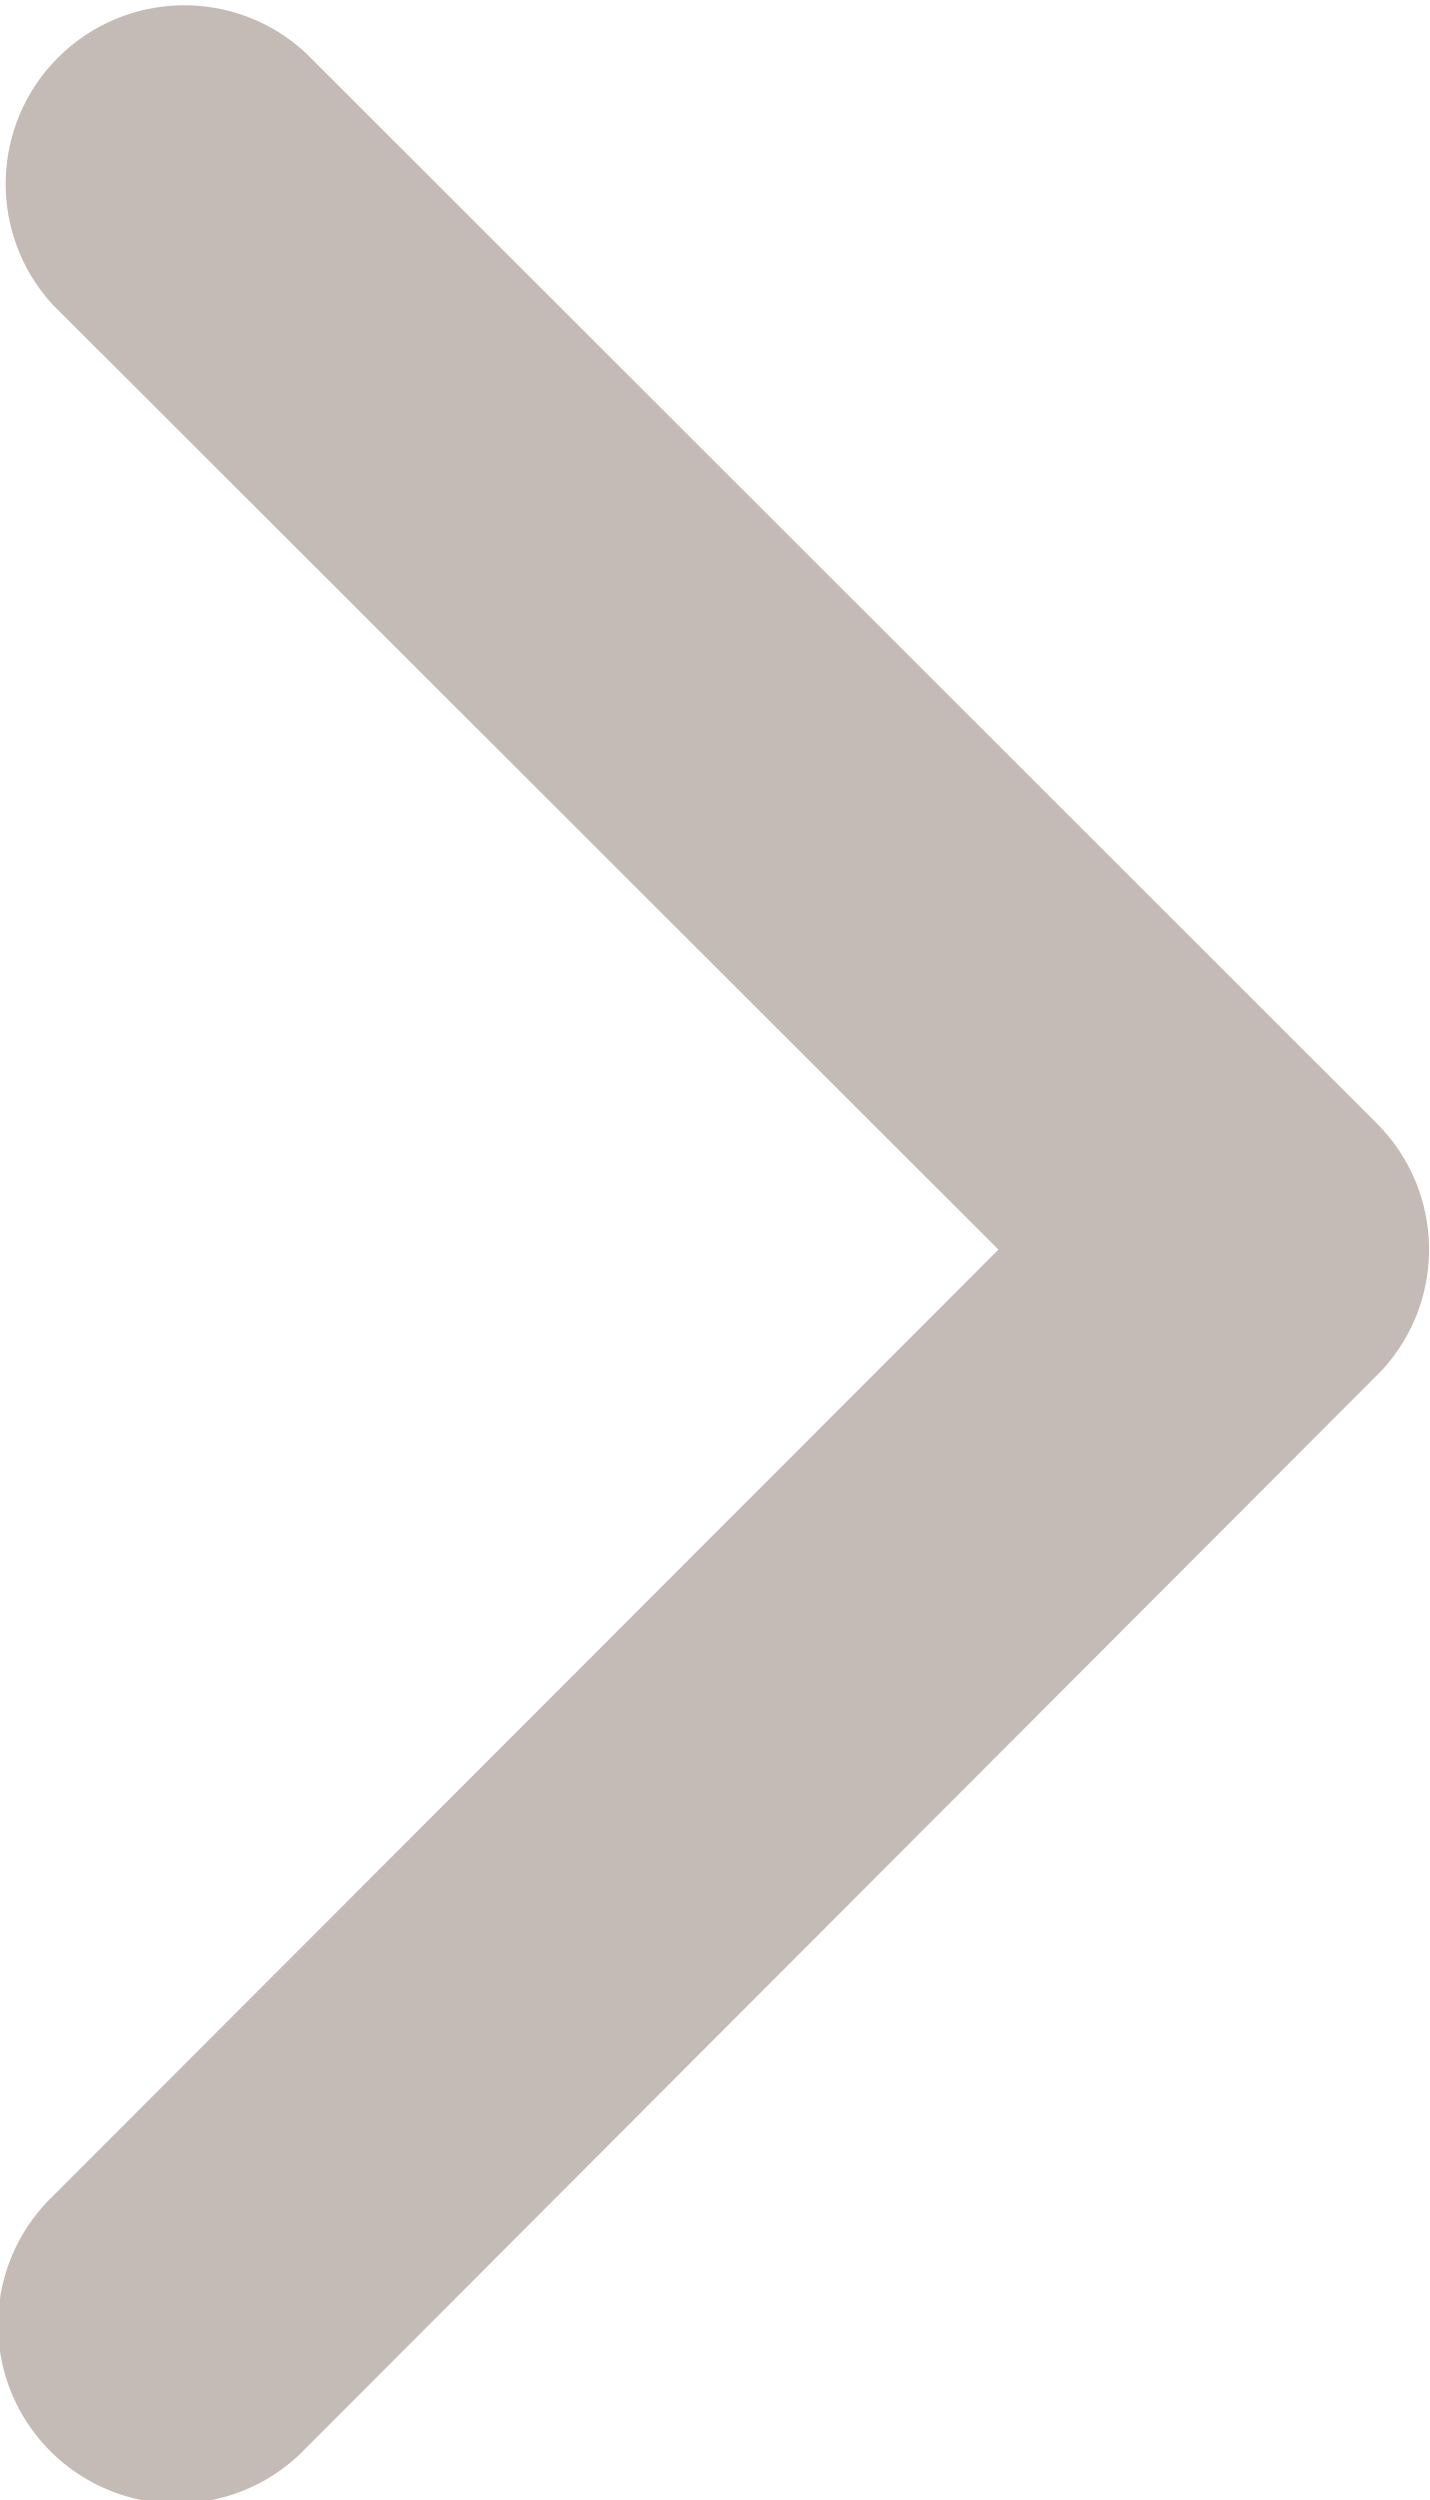
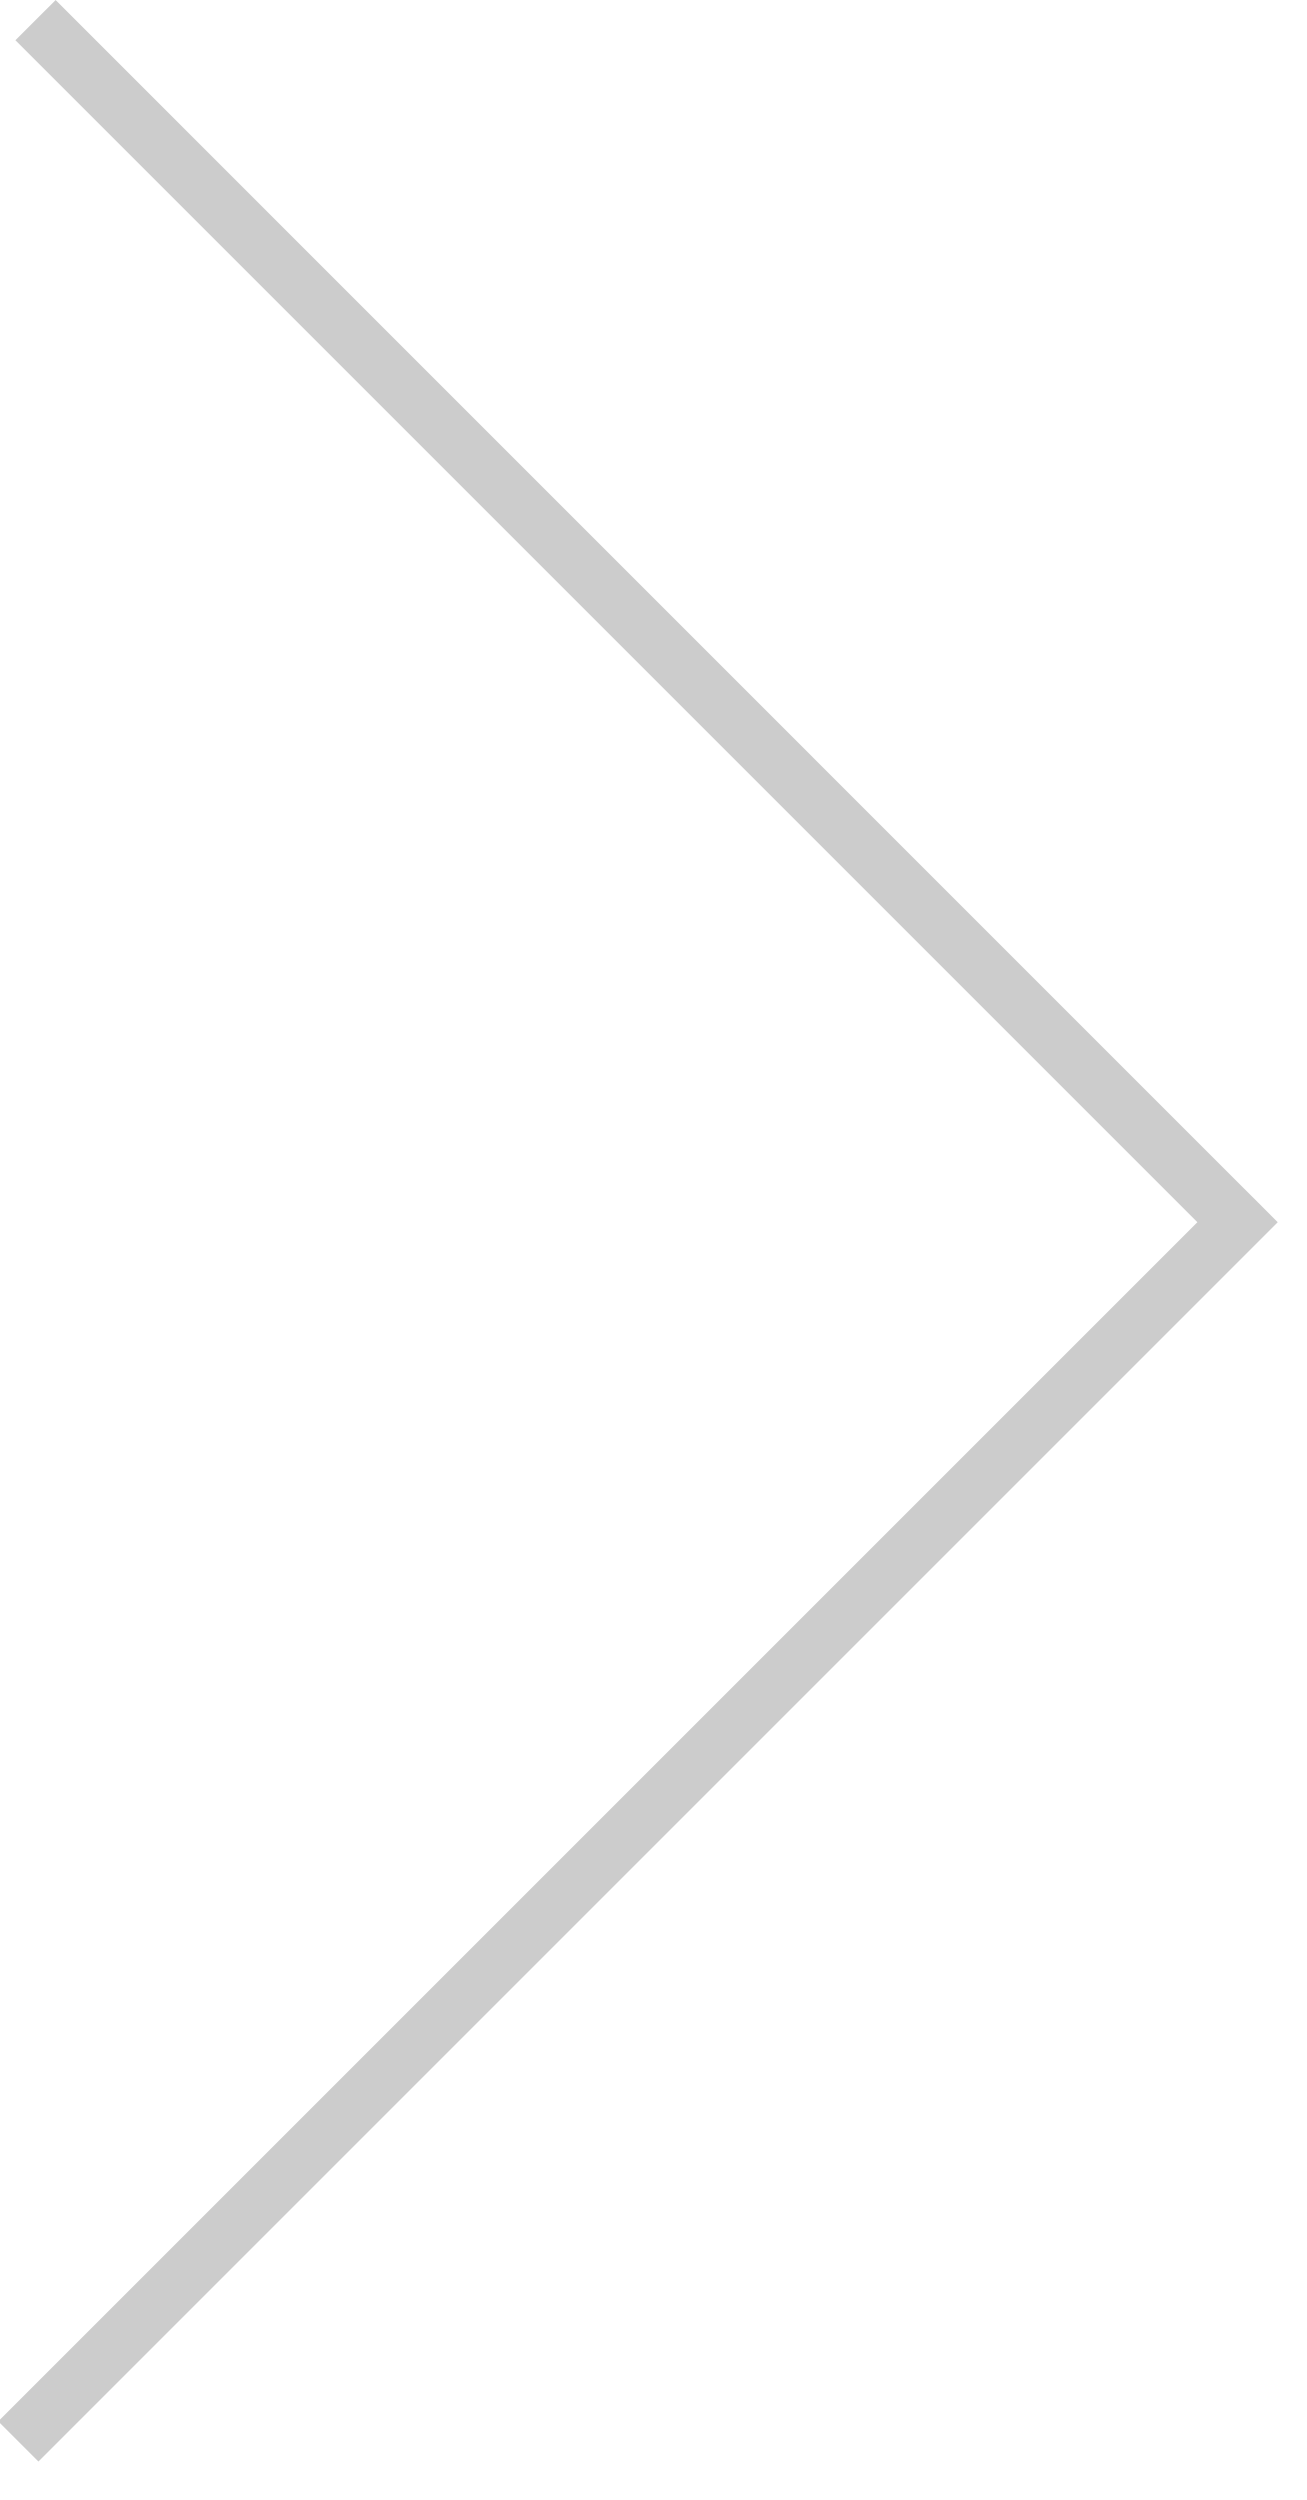
- <svg xmlns="http://www.w3.org/2000/svg" width="13.739" height="24.03" viewBox="0 0 13.739 24.03">
-   <path id="Icon_ionic-ios-arrow-back" data-name="Icon ionic-ios-arrow-back" d="M20.848,18.205,11.755,9.12A1.717,1.717,0,0,1,14.187,6.7l10.3,10.294a1.714,1.714,0,0,1,.05,2.368L14.194,29.723A1.717,1.717,0,1,1,11.762,27.3Z" transform="translate(-11.251 -6.194)" fill="#c5bbb6" />
+ <svg xmlns="http://www.w3.org/2000/svg" version="1.1" id="Layer_1" x="0px" y="0px" width="23px" height="44px" viewBox="0 0 23 44" enable-background="new 0 0 23 44" xml:space="preserve">
+   <polygon fill="#cccccc" points="22.135,21.157 21.781,20.804 0.979,0.001 0.271,0.708 21.074,21.511 -0.031,42.616 0.676,43.323 22.488,21.511 " />
</svg>
